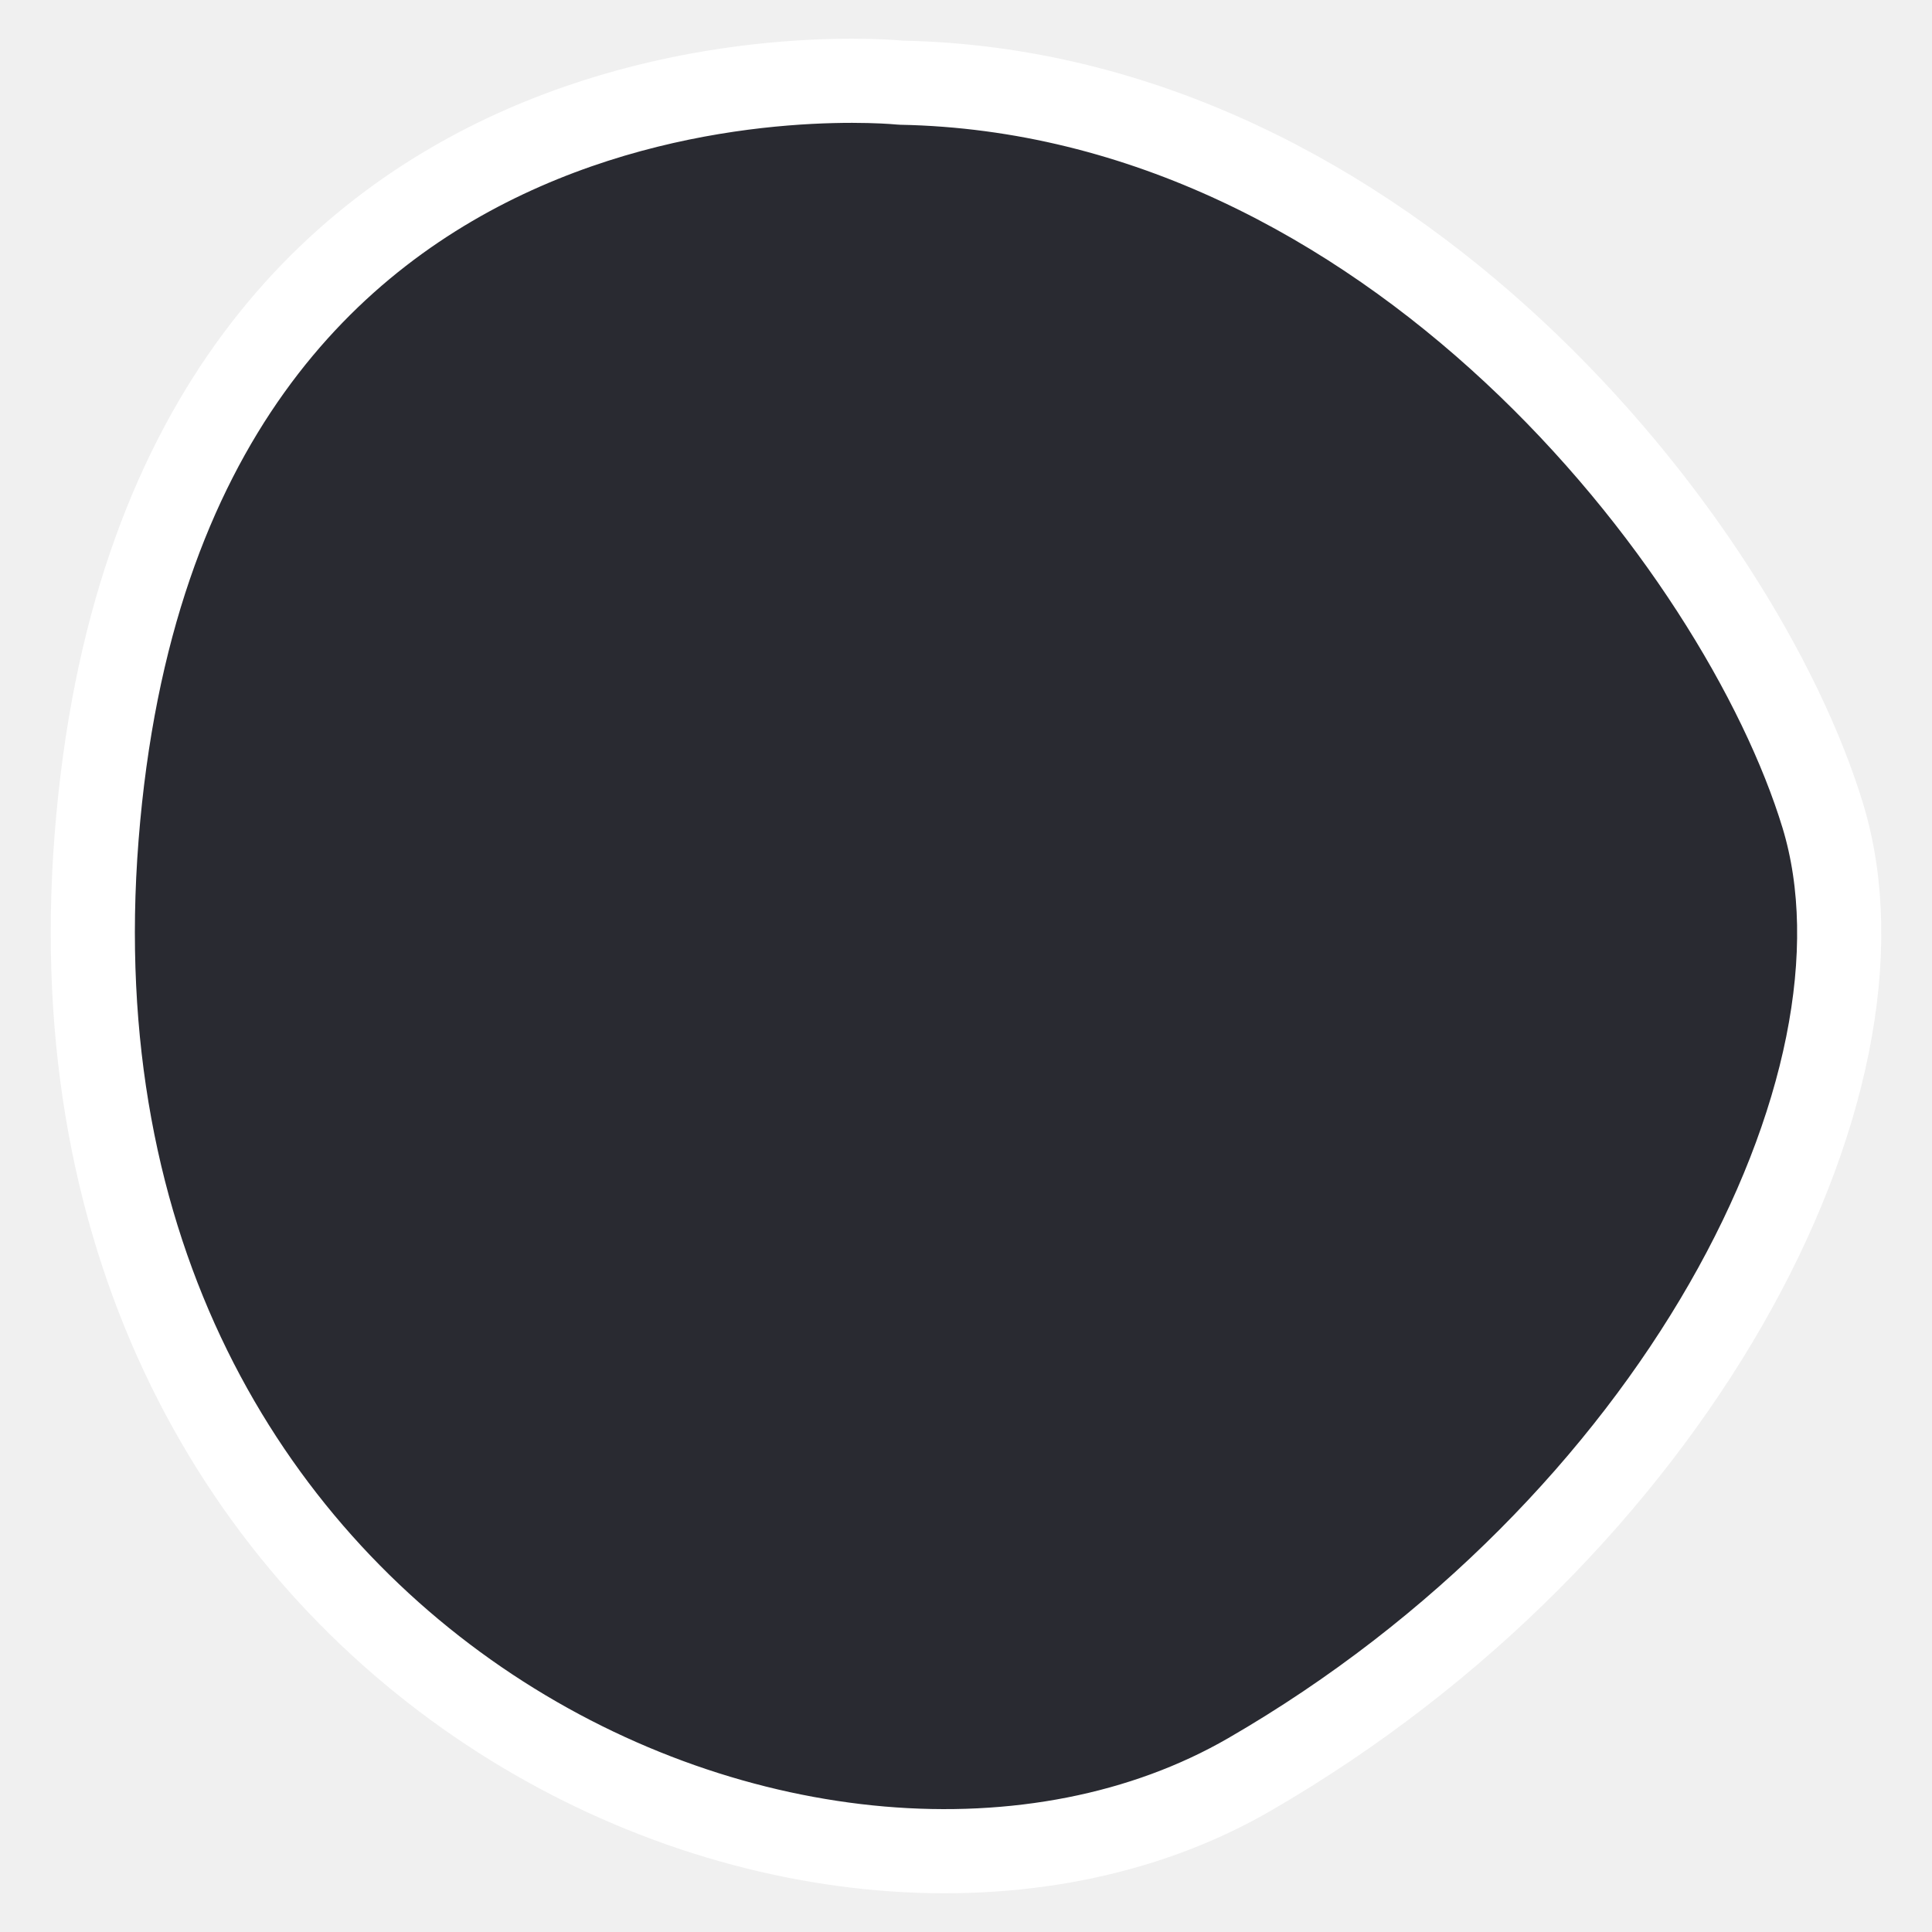
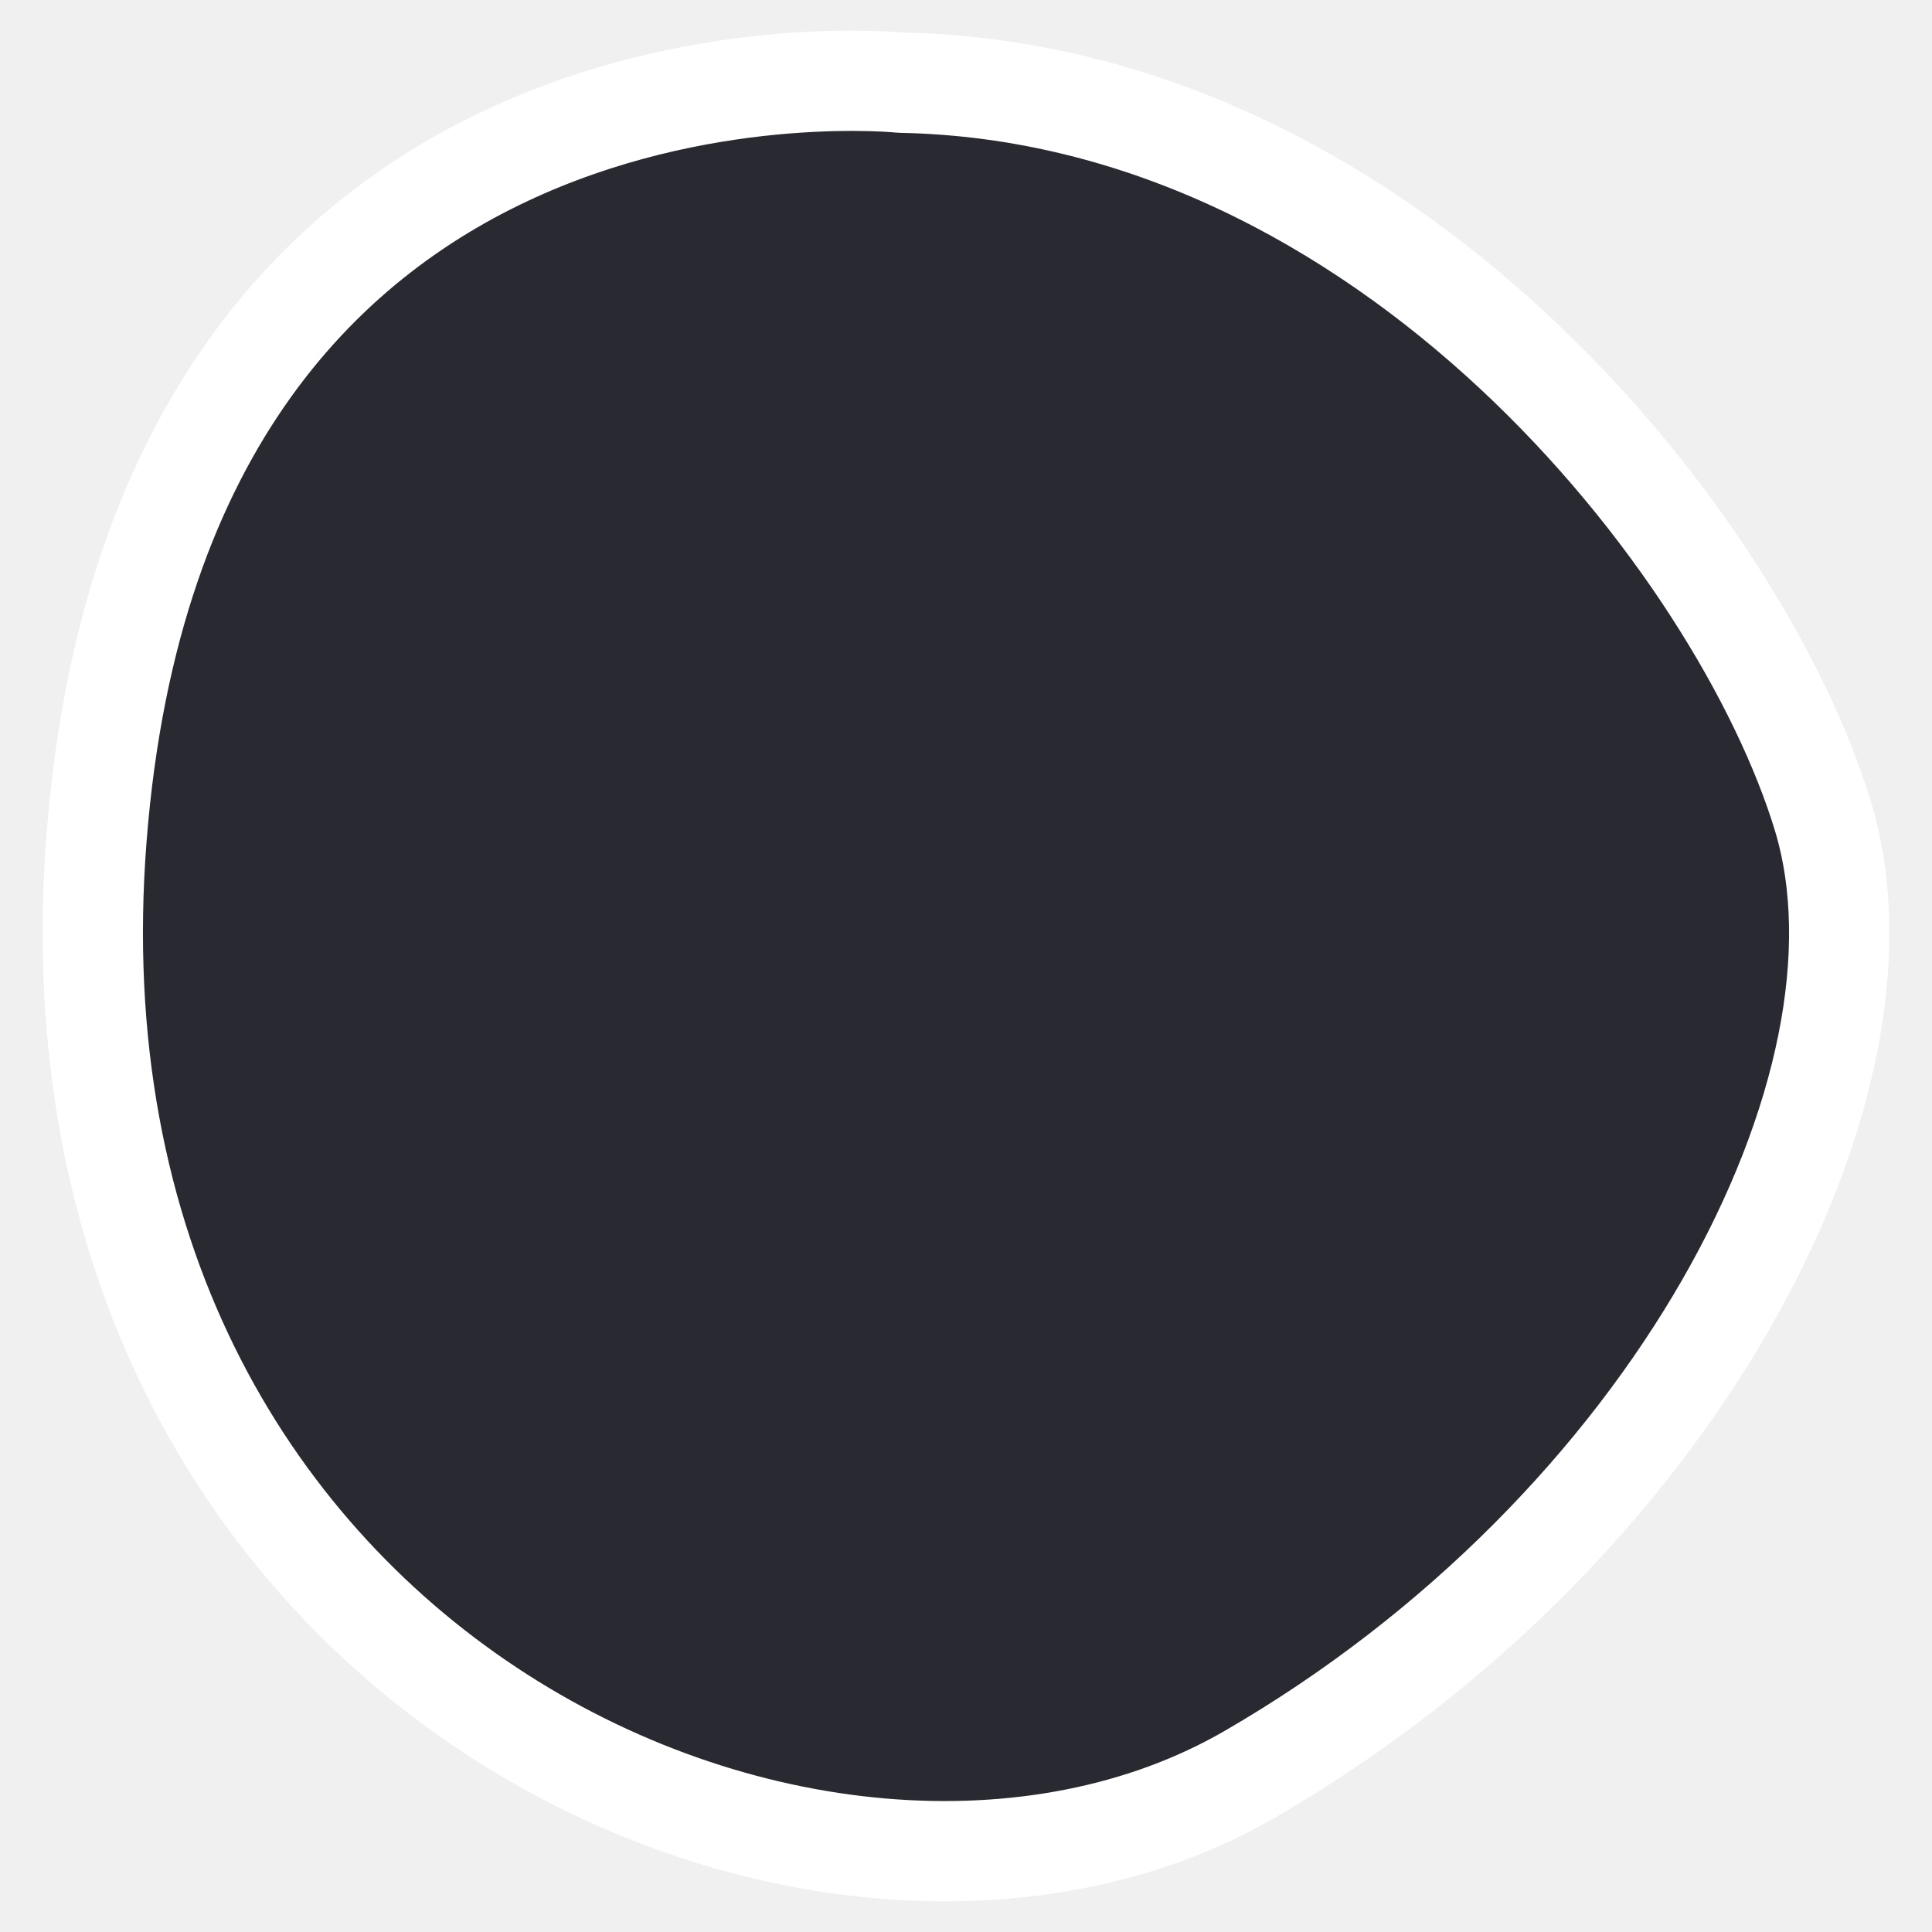
<svg xmlns="http://www.w3.org/2000/svg" width="100%" height="100%" viewBox="0 0 48 48" version="1.1" xml:space="preserve" style="fill-rule:evenodd;clip-rule:evenodd;stroke-linecap:round;stroke-linejoin:round;stroke-miterlimit:1.5;">
  <g transform="matrix(2.86384,0,0,2.86384,-23.4368,-17.1649)">
-     <path d="M16,6.711C16,6.711 9.591,6.039 9.022,13.254C8.453,20.469 15.341,23.515 19.021,21.389C22.7,19.263 24.71,15.412 23.997,13.07C23.284,10.729 20.225,6.792 16,6.711Z" style="fill:rgb(41,42,49);stroke:white;stroke-width:0.73px;" />
+     <path d="M16,6.711C16,6.711 9.591,6.039 9.022,13.254C8.453,20.469 15.341,23.515 19.021,21.389C22.7,19.263 24.71,15.412 23.997,13.07C23.284,10.729 20.225,6.792 16,6.711Z" style="fill:rgb(41,42,49);stroke:white;stroke-width:0.87px;" />
  </g>
</svg>
